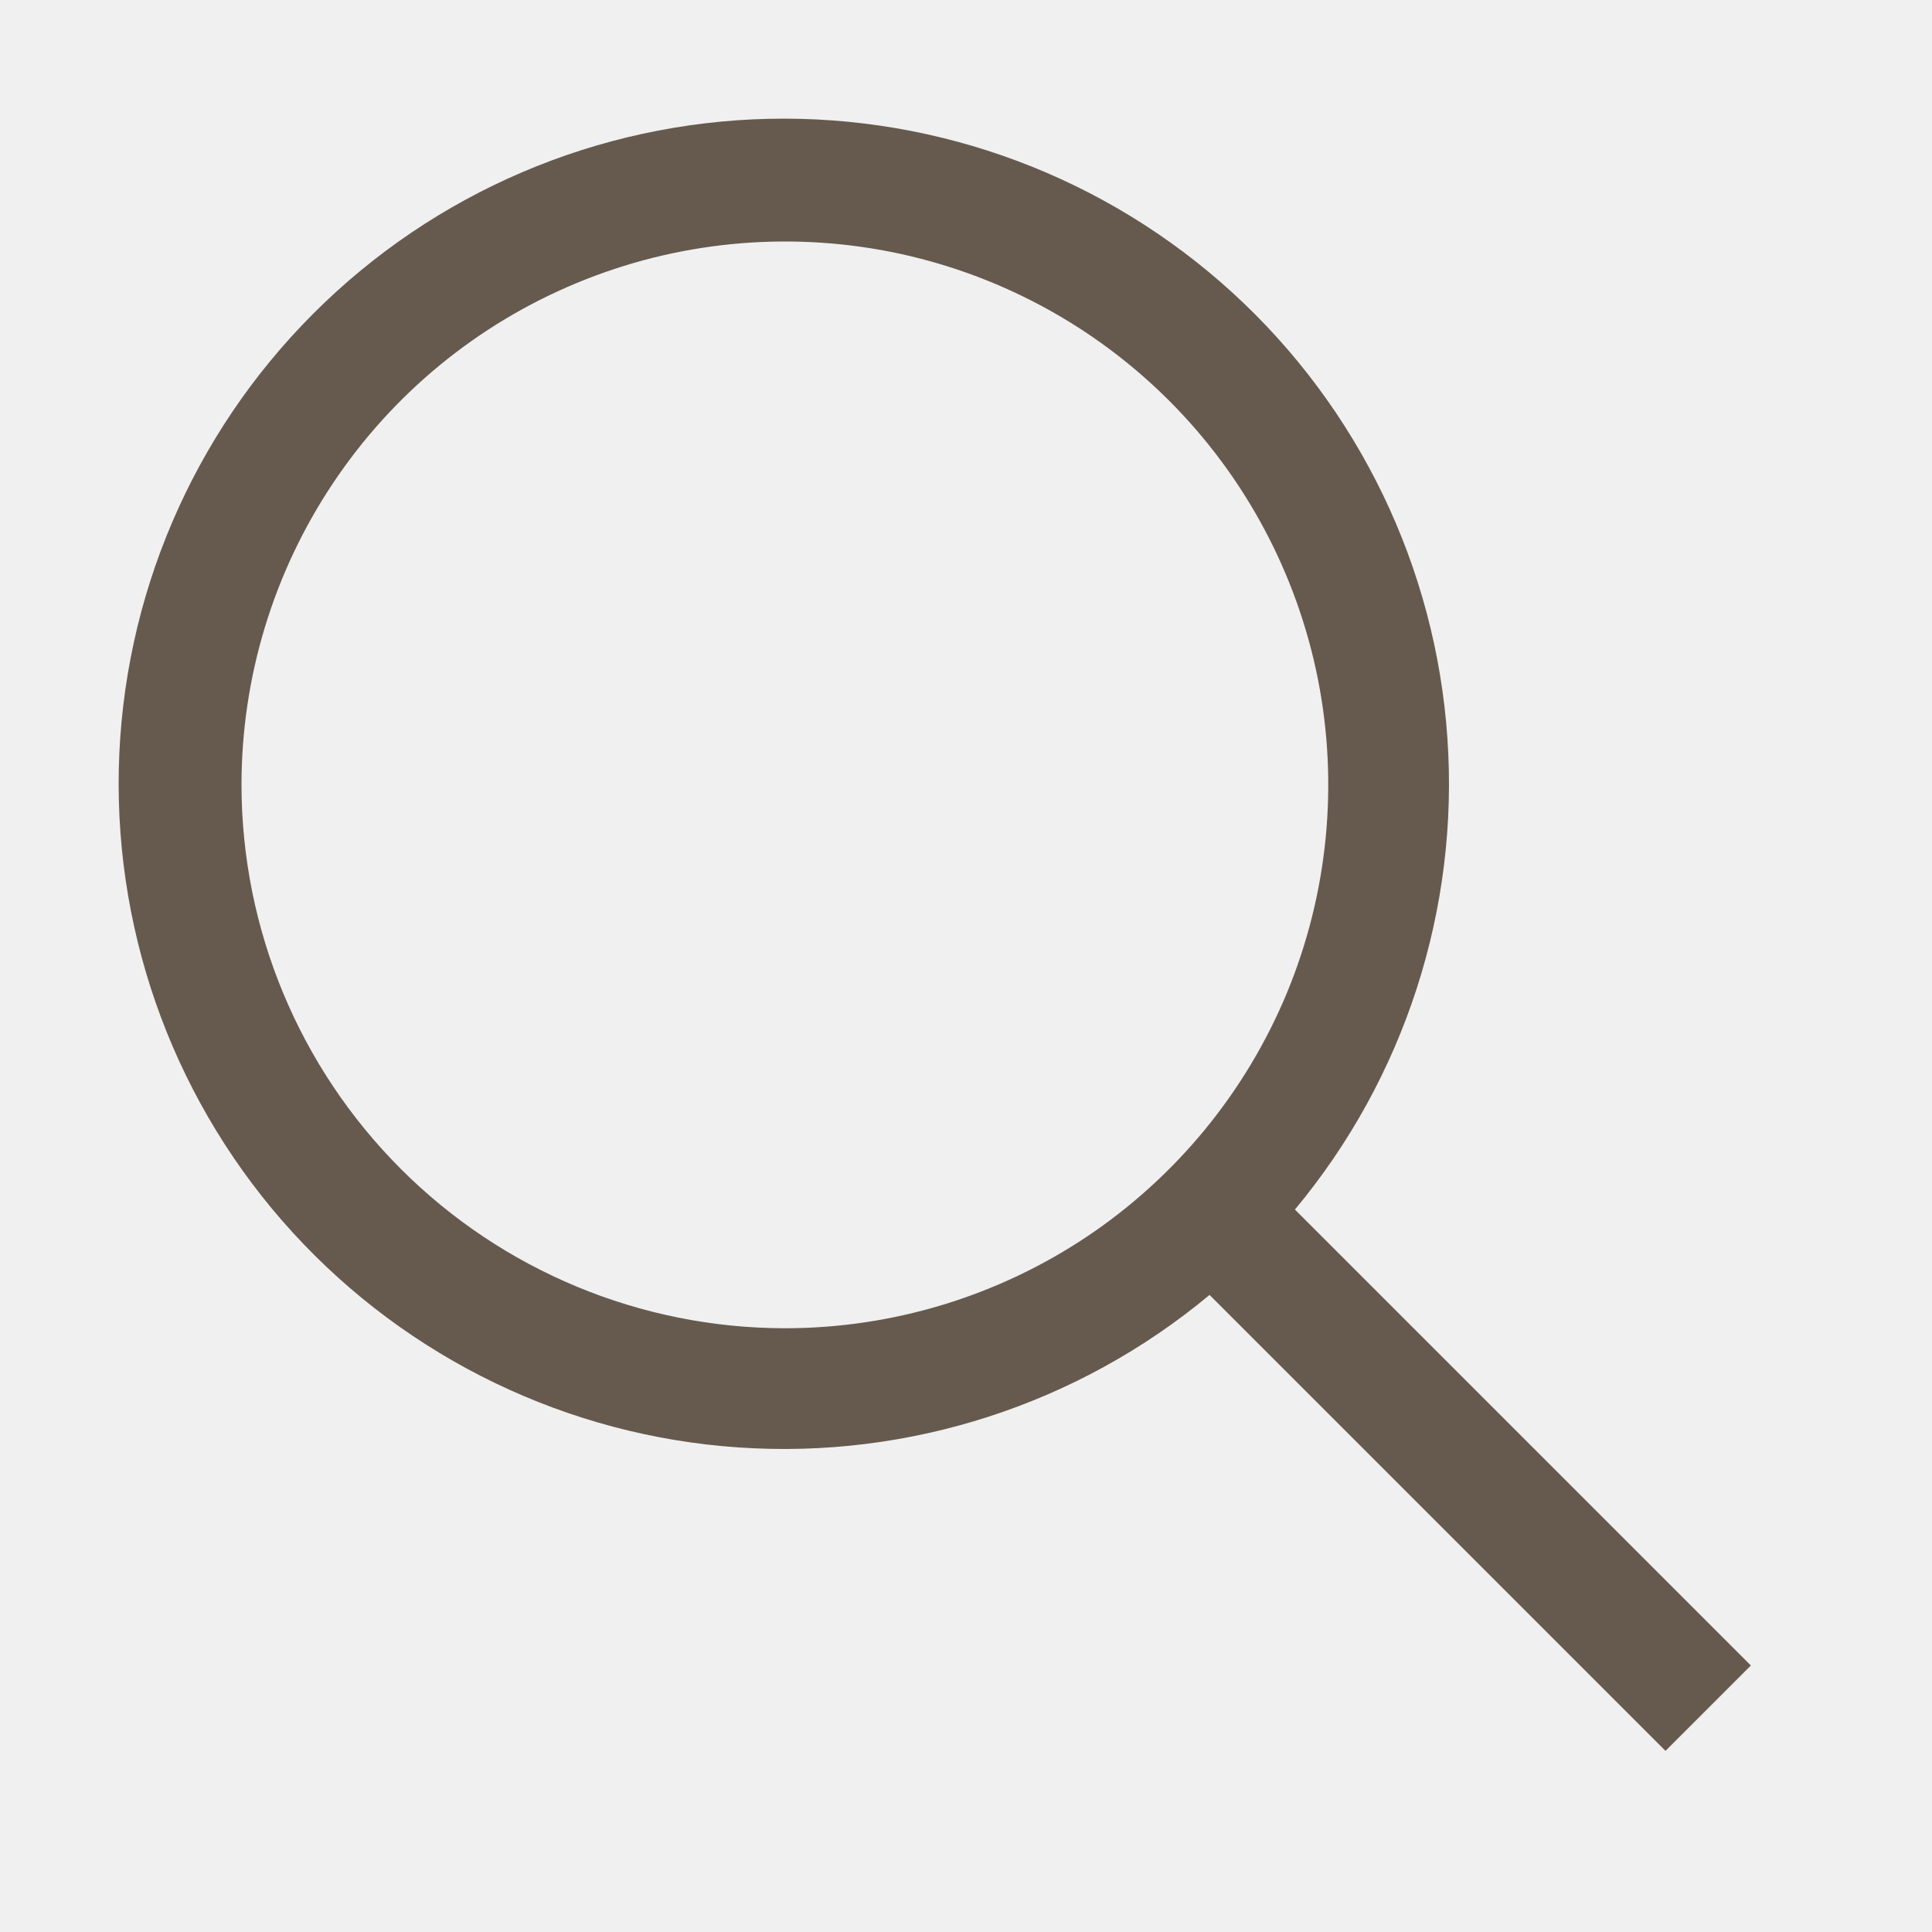
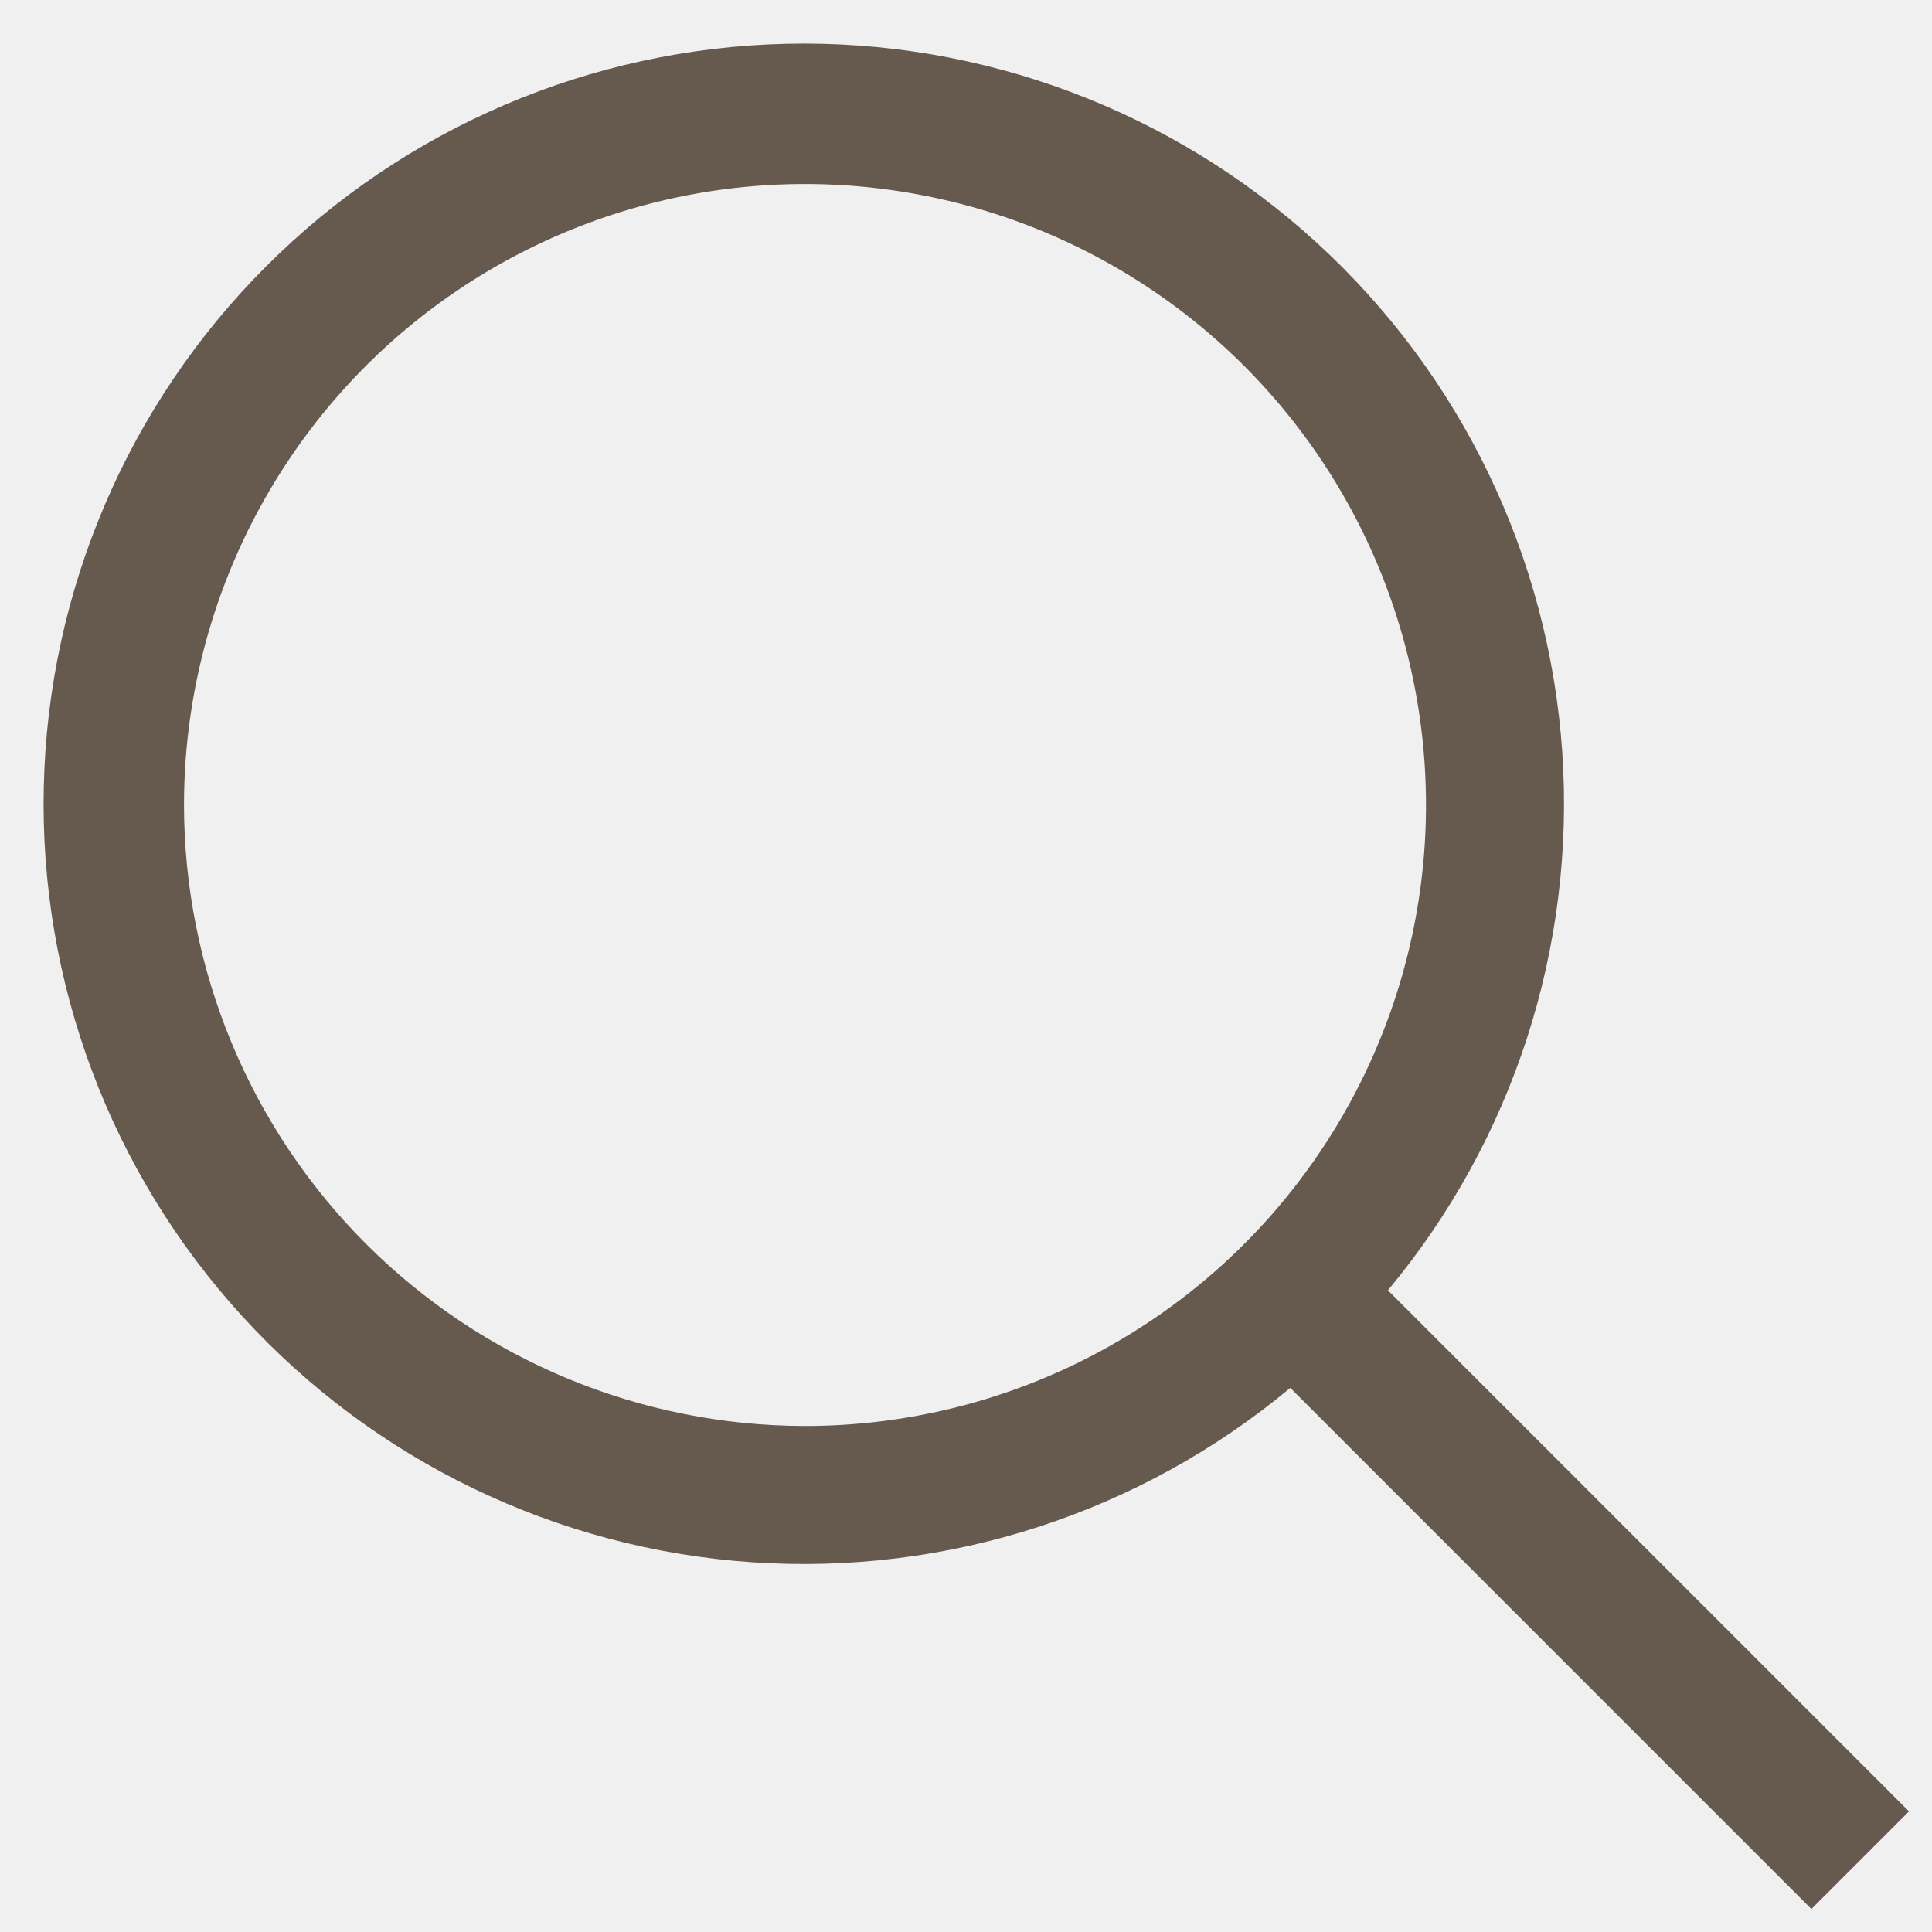
- <svg xmlns="http://www.w3.org/2000/svg" width="16" height="16" viewBox="0 0 16 16" fill="none">
-   <rect width="16" height="16" fill="white" style="mix-blend-mode:multiply" />
-   <path d="M14.5 13.793L10.724 10.017C11.631 8.928 12.084 7.53 11.987 6.116C11.891 4.702 11.253 3.379 10.206 2.423C9.159 1.467 7.783 0.952 6.366 0.984C4.949 1.016 3.598 1.593 2.596 2.596C1.593 3.598 1.016 4.949 0.984 6.366C0.952 7.783 1.467 9.159 2.423 10.206C3.379 11.252 4.702 11.891 6.116 11.987C7.53 12.084 8.928 11.631 10.017 10.724L13.793 14.5L14.5 13.793ZM2 6.5C2 5.61 2.264 4.74 2.759 4C3.253 3.26 3.956 2.683 4.778 2.343C5.6 2.002 6.505 1.913 7.378 2.086C8.251 2.26 9.053 2.689 9.682 3.318C10.311 3.947 10.74 4.749 10.914 5.622C11.087 6.495 10.998 7.4 10.658 8.222C10.317 9.044 9.74 9.747 9 10.242C8.26 10.736 7.39 11 6.5 11C5.307 10.999 4.163 10.524 3.32 9.681C2.476 8.837 2.001 7.693 2 6.5Z" fill="#665A4E" />
+ <svg xmlns="http://www.w3.org/2000/svg" width="21" height="21" viewBox="0 0 21 21" fill="none">
+   <path d="M20.75 19.689L15.086 14.025C16.447 12.391 17.126 10.296 16.981 8.174C16.836 6.052 15.879 4.068 14.308 2.634C12.738 1.2 10.675 0.427 8.549 0.476C6.423 0.524 4.397 1.39 2.894 2.894C1.39 4.397 0.524 6.423 0.476 8.549C0.427 10.675 1.2 12.738 2.634 14.308C4.068 15.879 6.052 16.836 8.174 16.981C10.296 17.126 12.391 16.447 14.025 15.086L19.689 20.75L20.75 19.689ZM2 8.75C2 7.415 2.396 6.11 3.138 5C3.879 3.89 4.933 3.025 6.167 2.514C7.4 2.003 8.757 1.869 10.067 2.13C11.376 2.39 12.579 3.033 13.523 3.977C14.467 4.921 15.11 6.124 15.37 7.433C15.631 8.743 15.497 10.1 14.986 11.333C14.475 12.566 13.61 13.621 12.5 14.362C11.39 15.104 10.085 15.5 8.75 15.5C6.96 15.498 5.245 14.786 3.979 13.521C2.714 12.255 2.002 10.54 2 8.75Z" fill="#665A4E" />
</svg>
